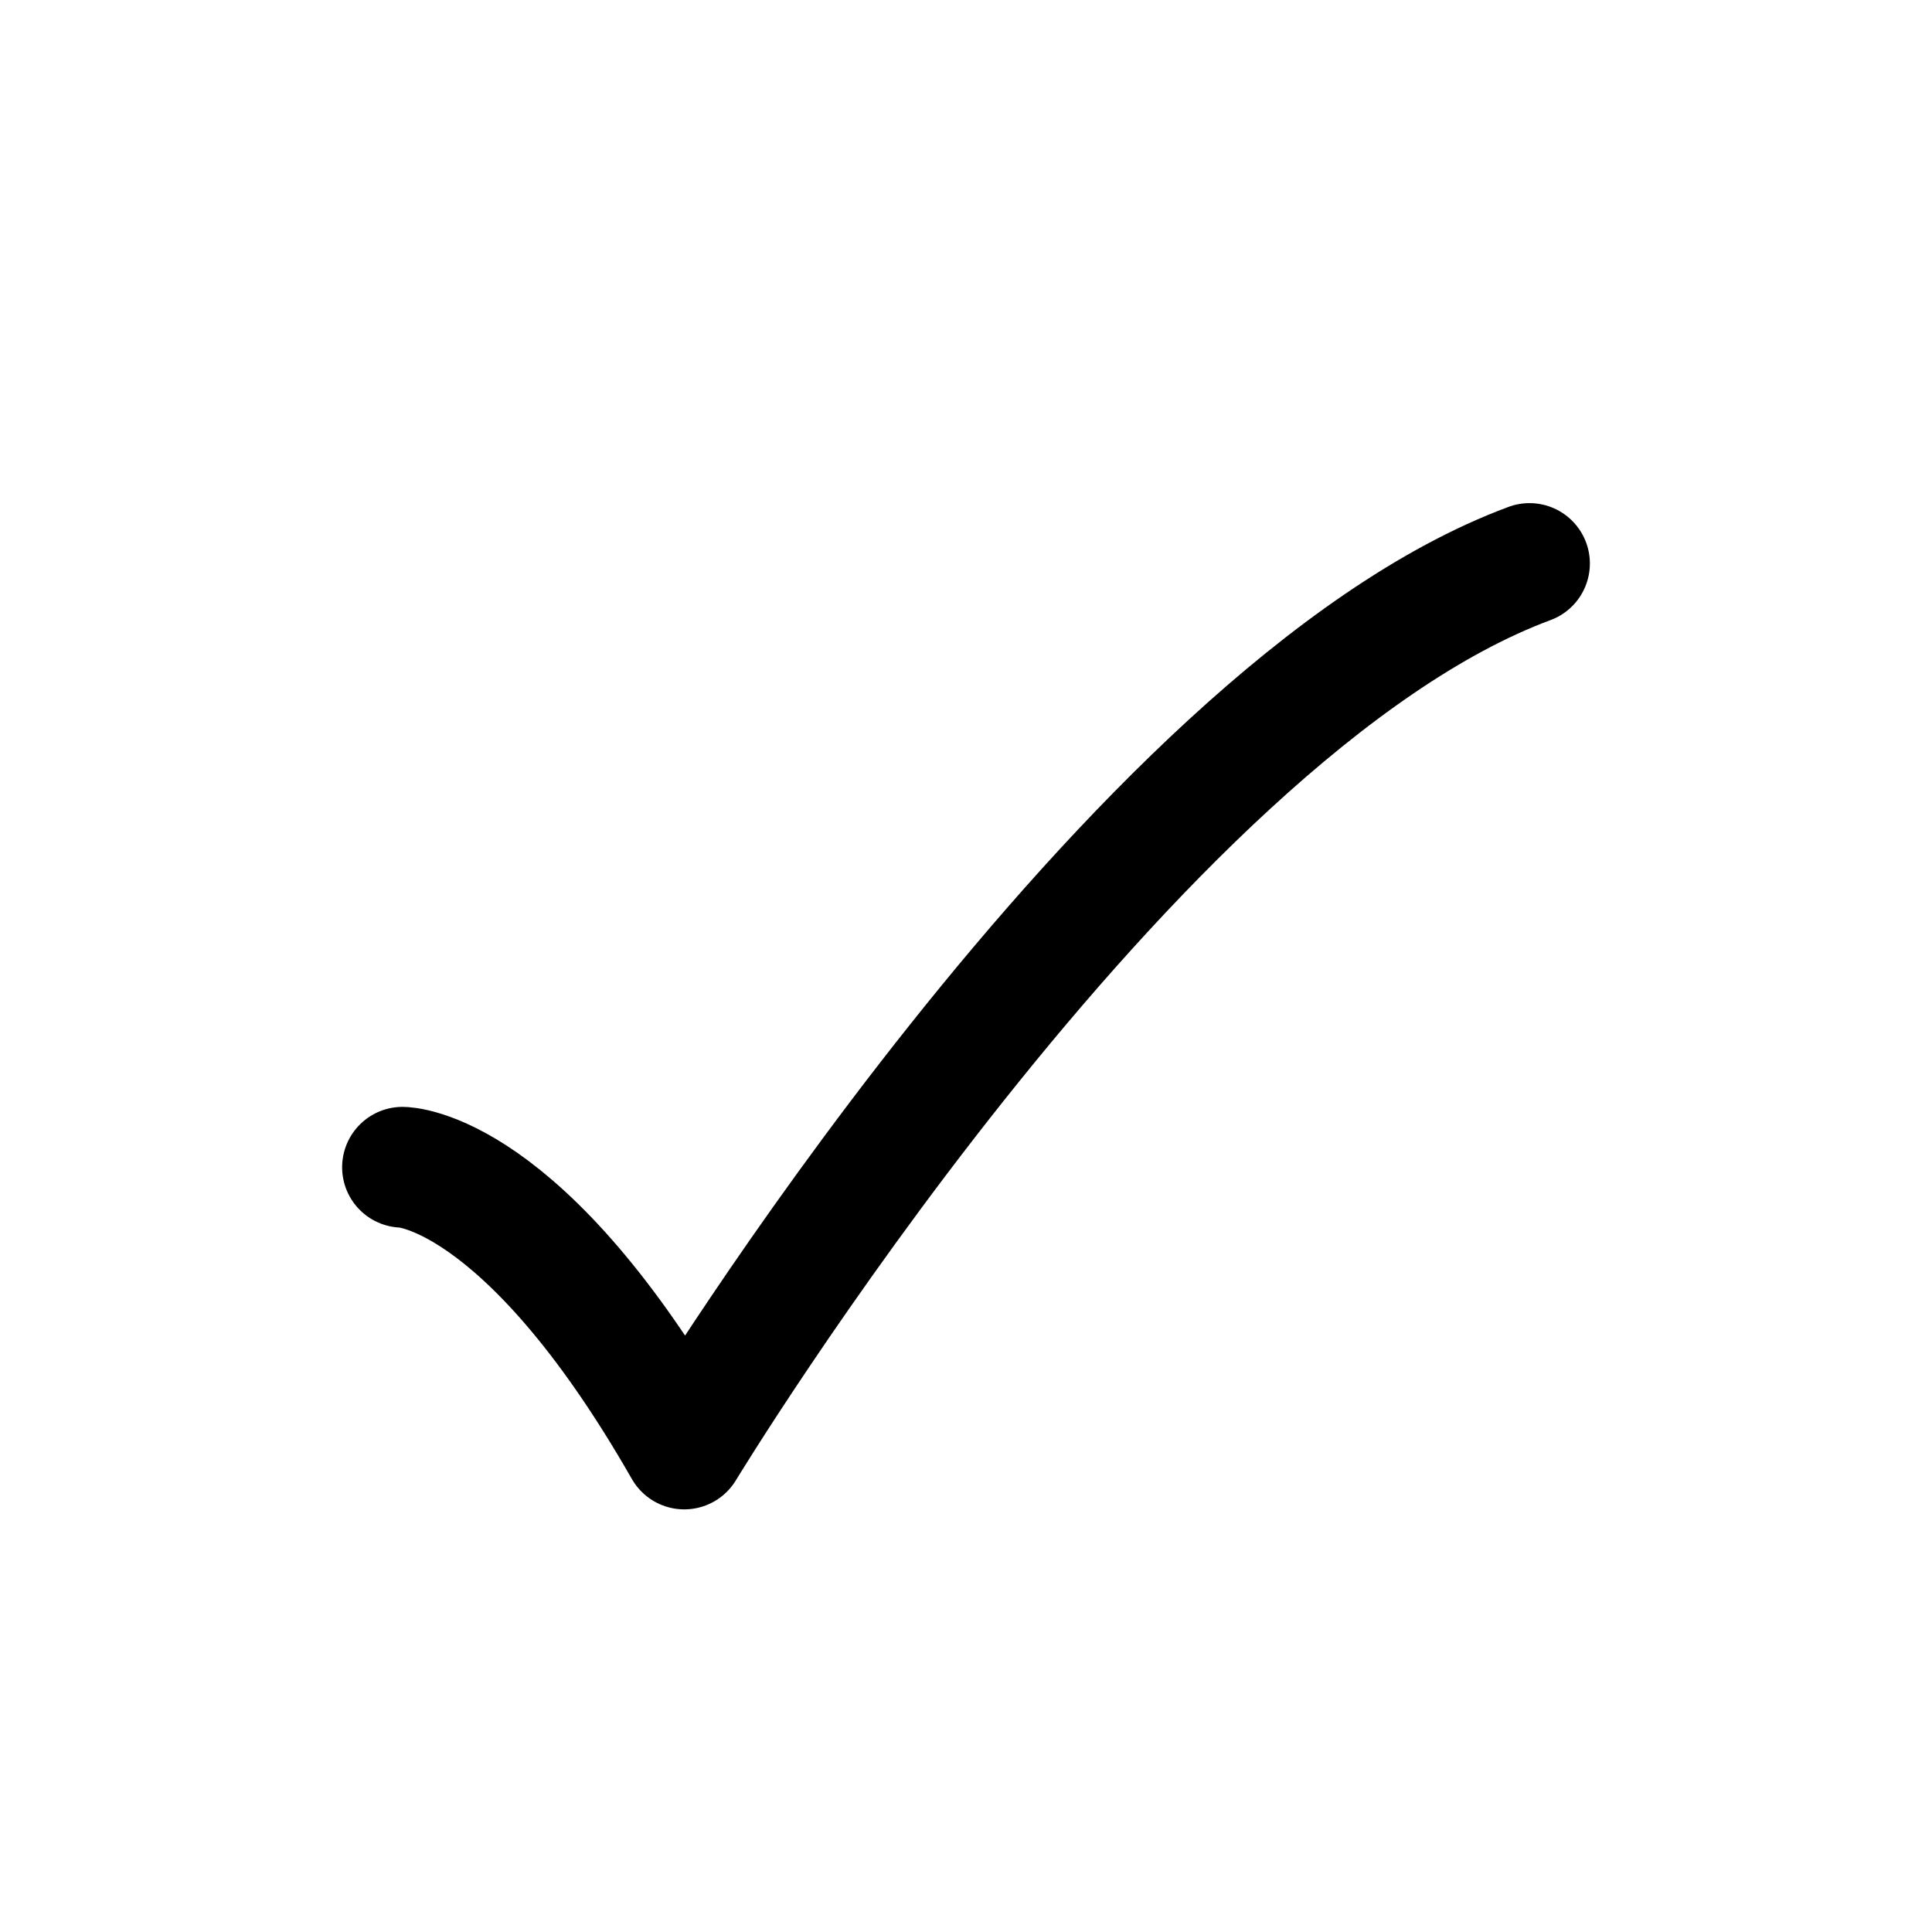
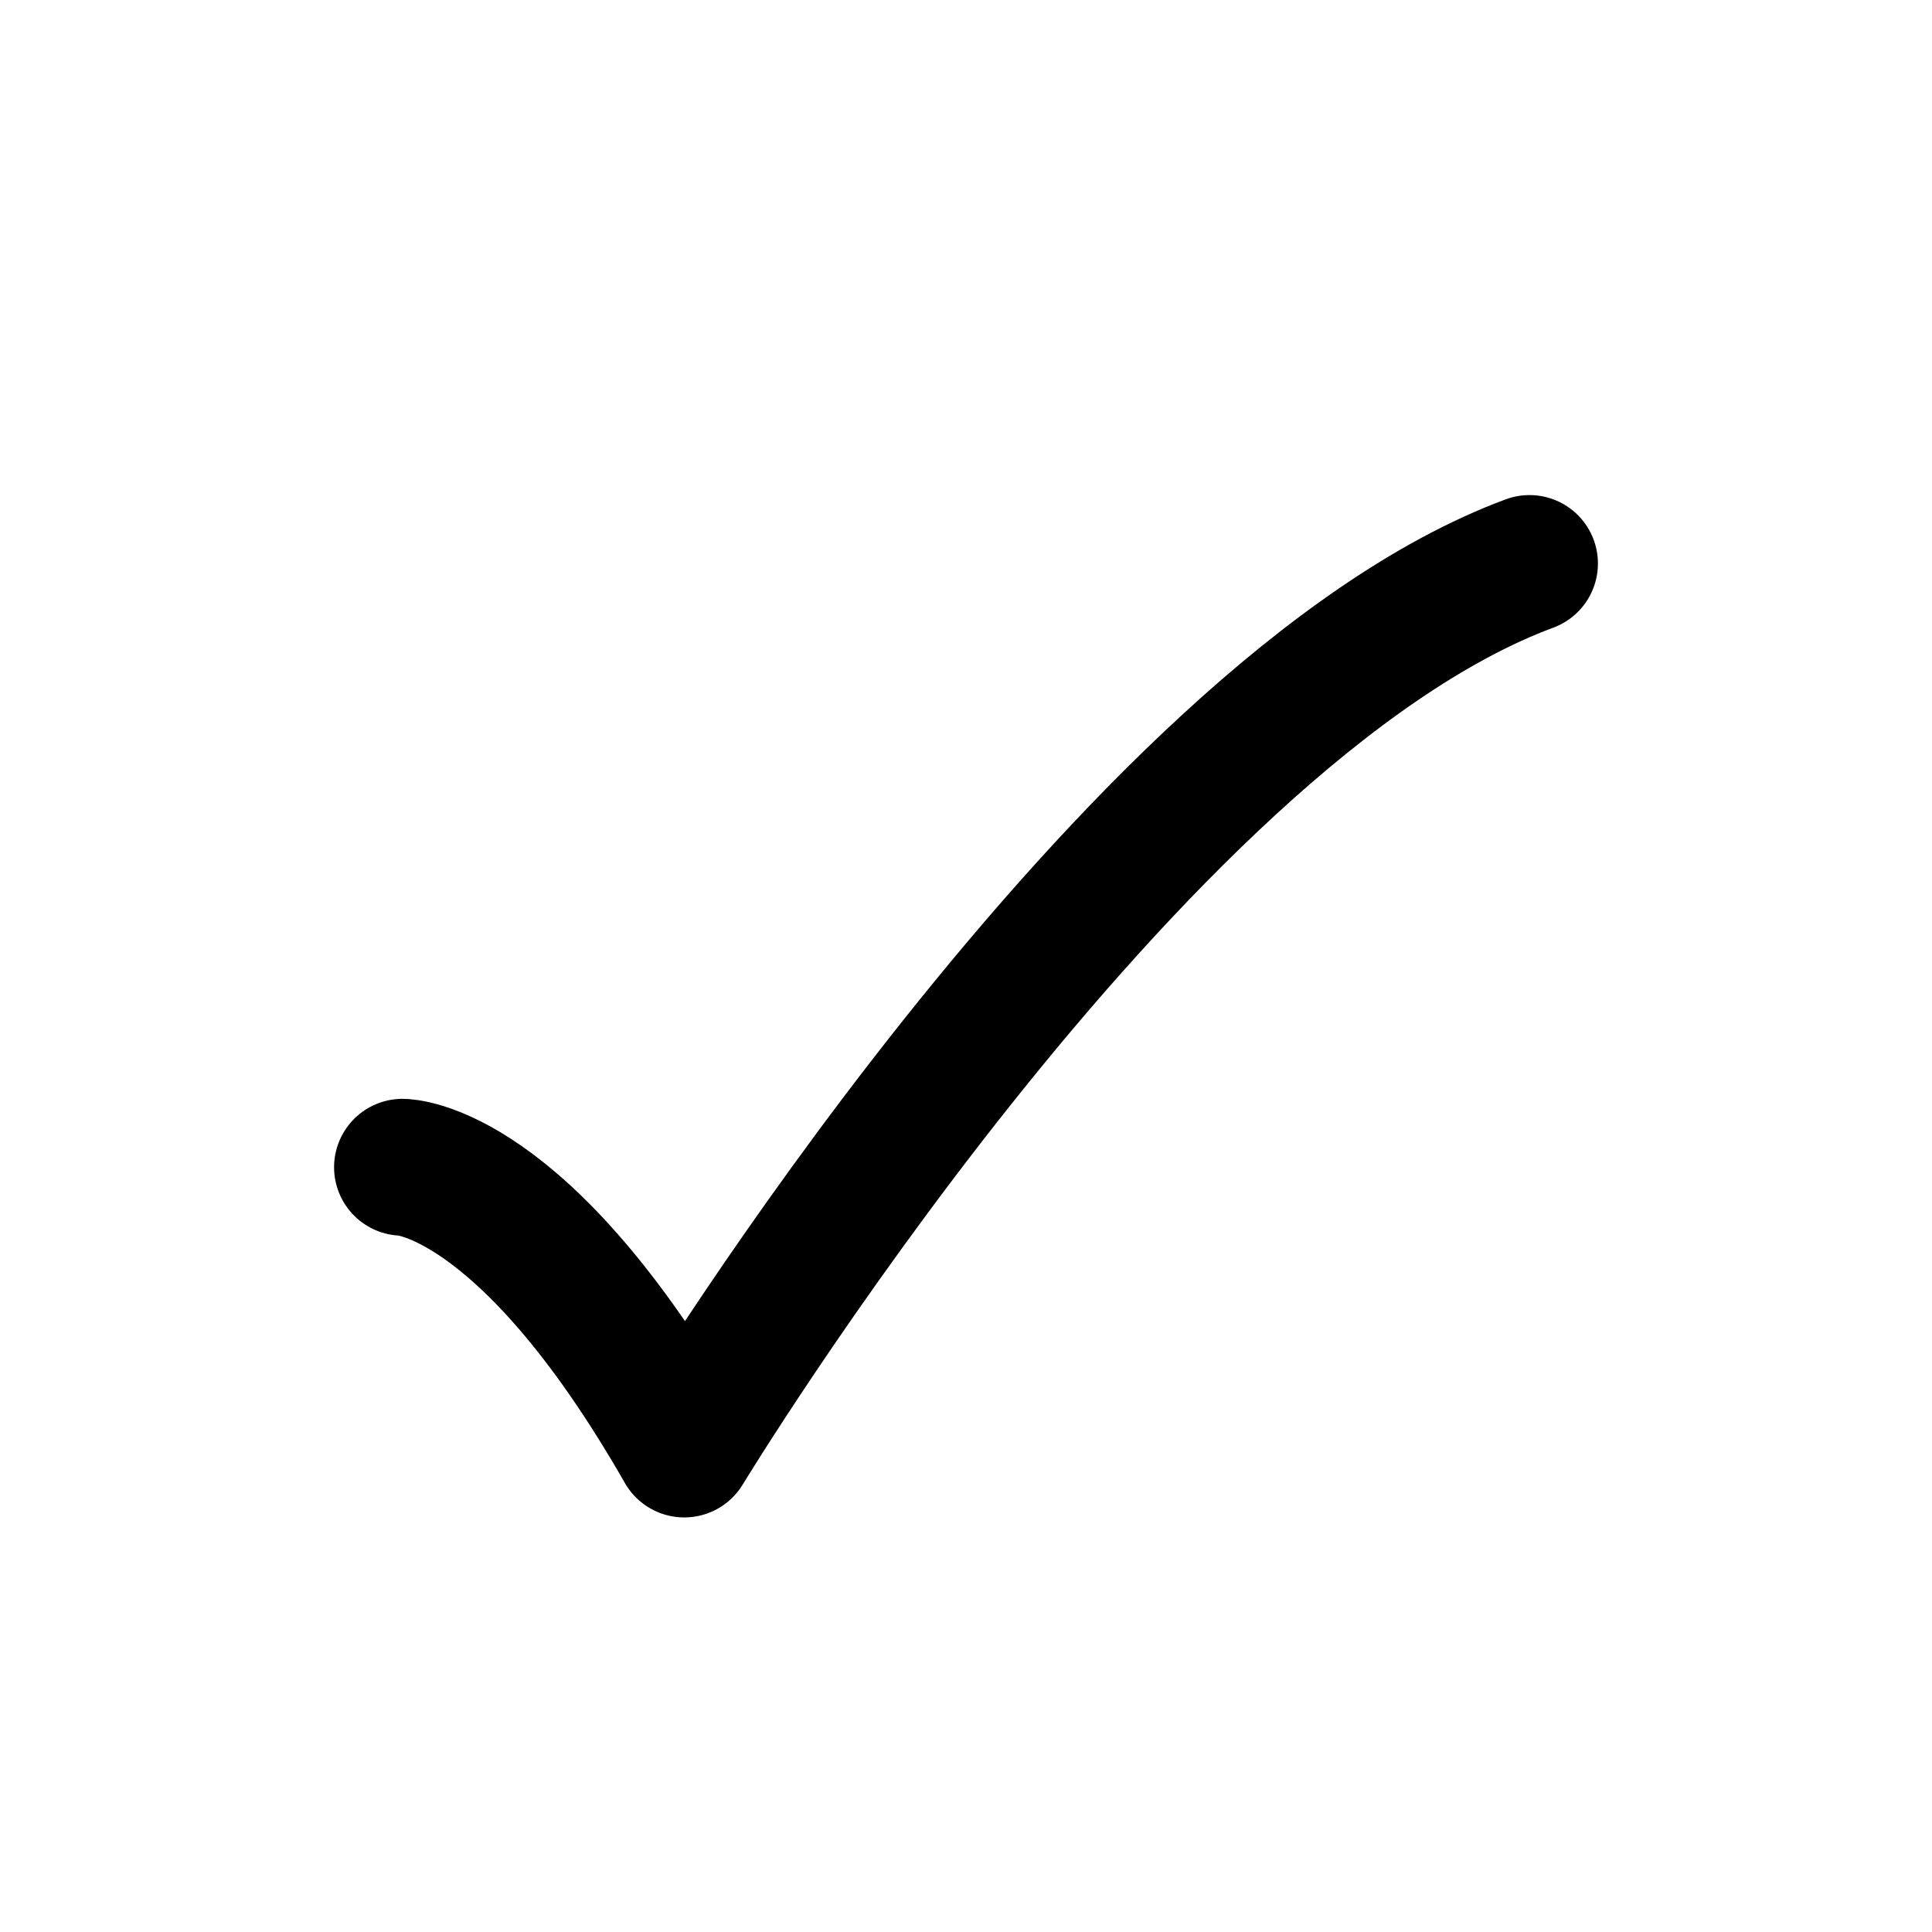
<svg xmlns="http://www.w3.org/2000/svg" width="24" height="24" viewBox="0 0 24 24" fill="none">
-   <path d="M5 14.5C5 14.5 6.5 14.5 8.5 18C8.5 18 14.059 8.833 19 7" stroke="currentColor" stroke-width="1.5" stroke-linecap="round" stroke-linejoin="round" />
+   <path d="M5 14.5C5 14.5 6.5 14.5 8.5 18C8.5 18 14.059 8.833 19 7" stroke="currentColor" stroke-width="1.7" stroke-linecap="round" stroke-linejoin="round" />
</svg>
